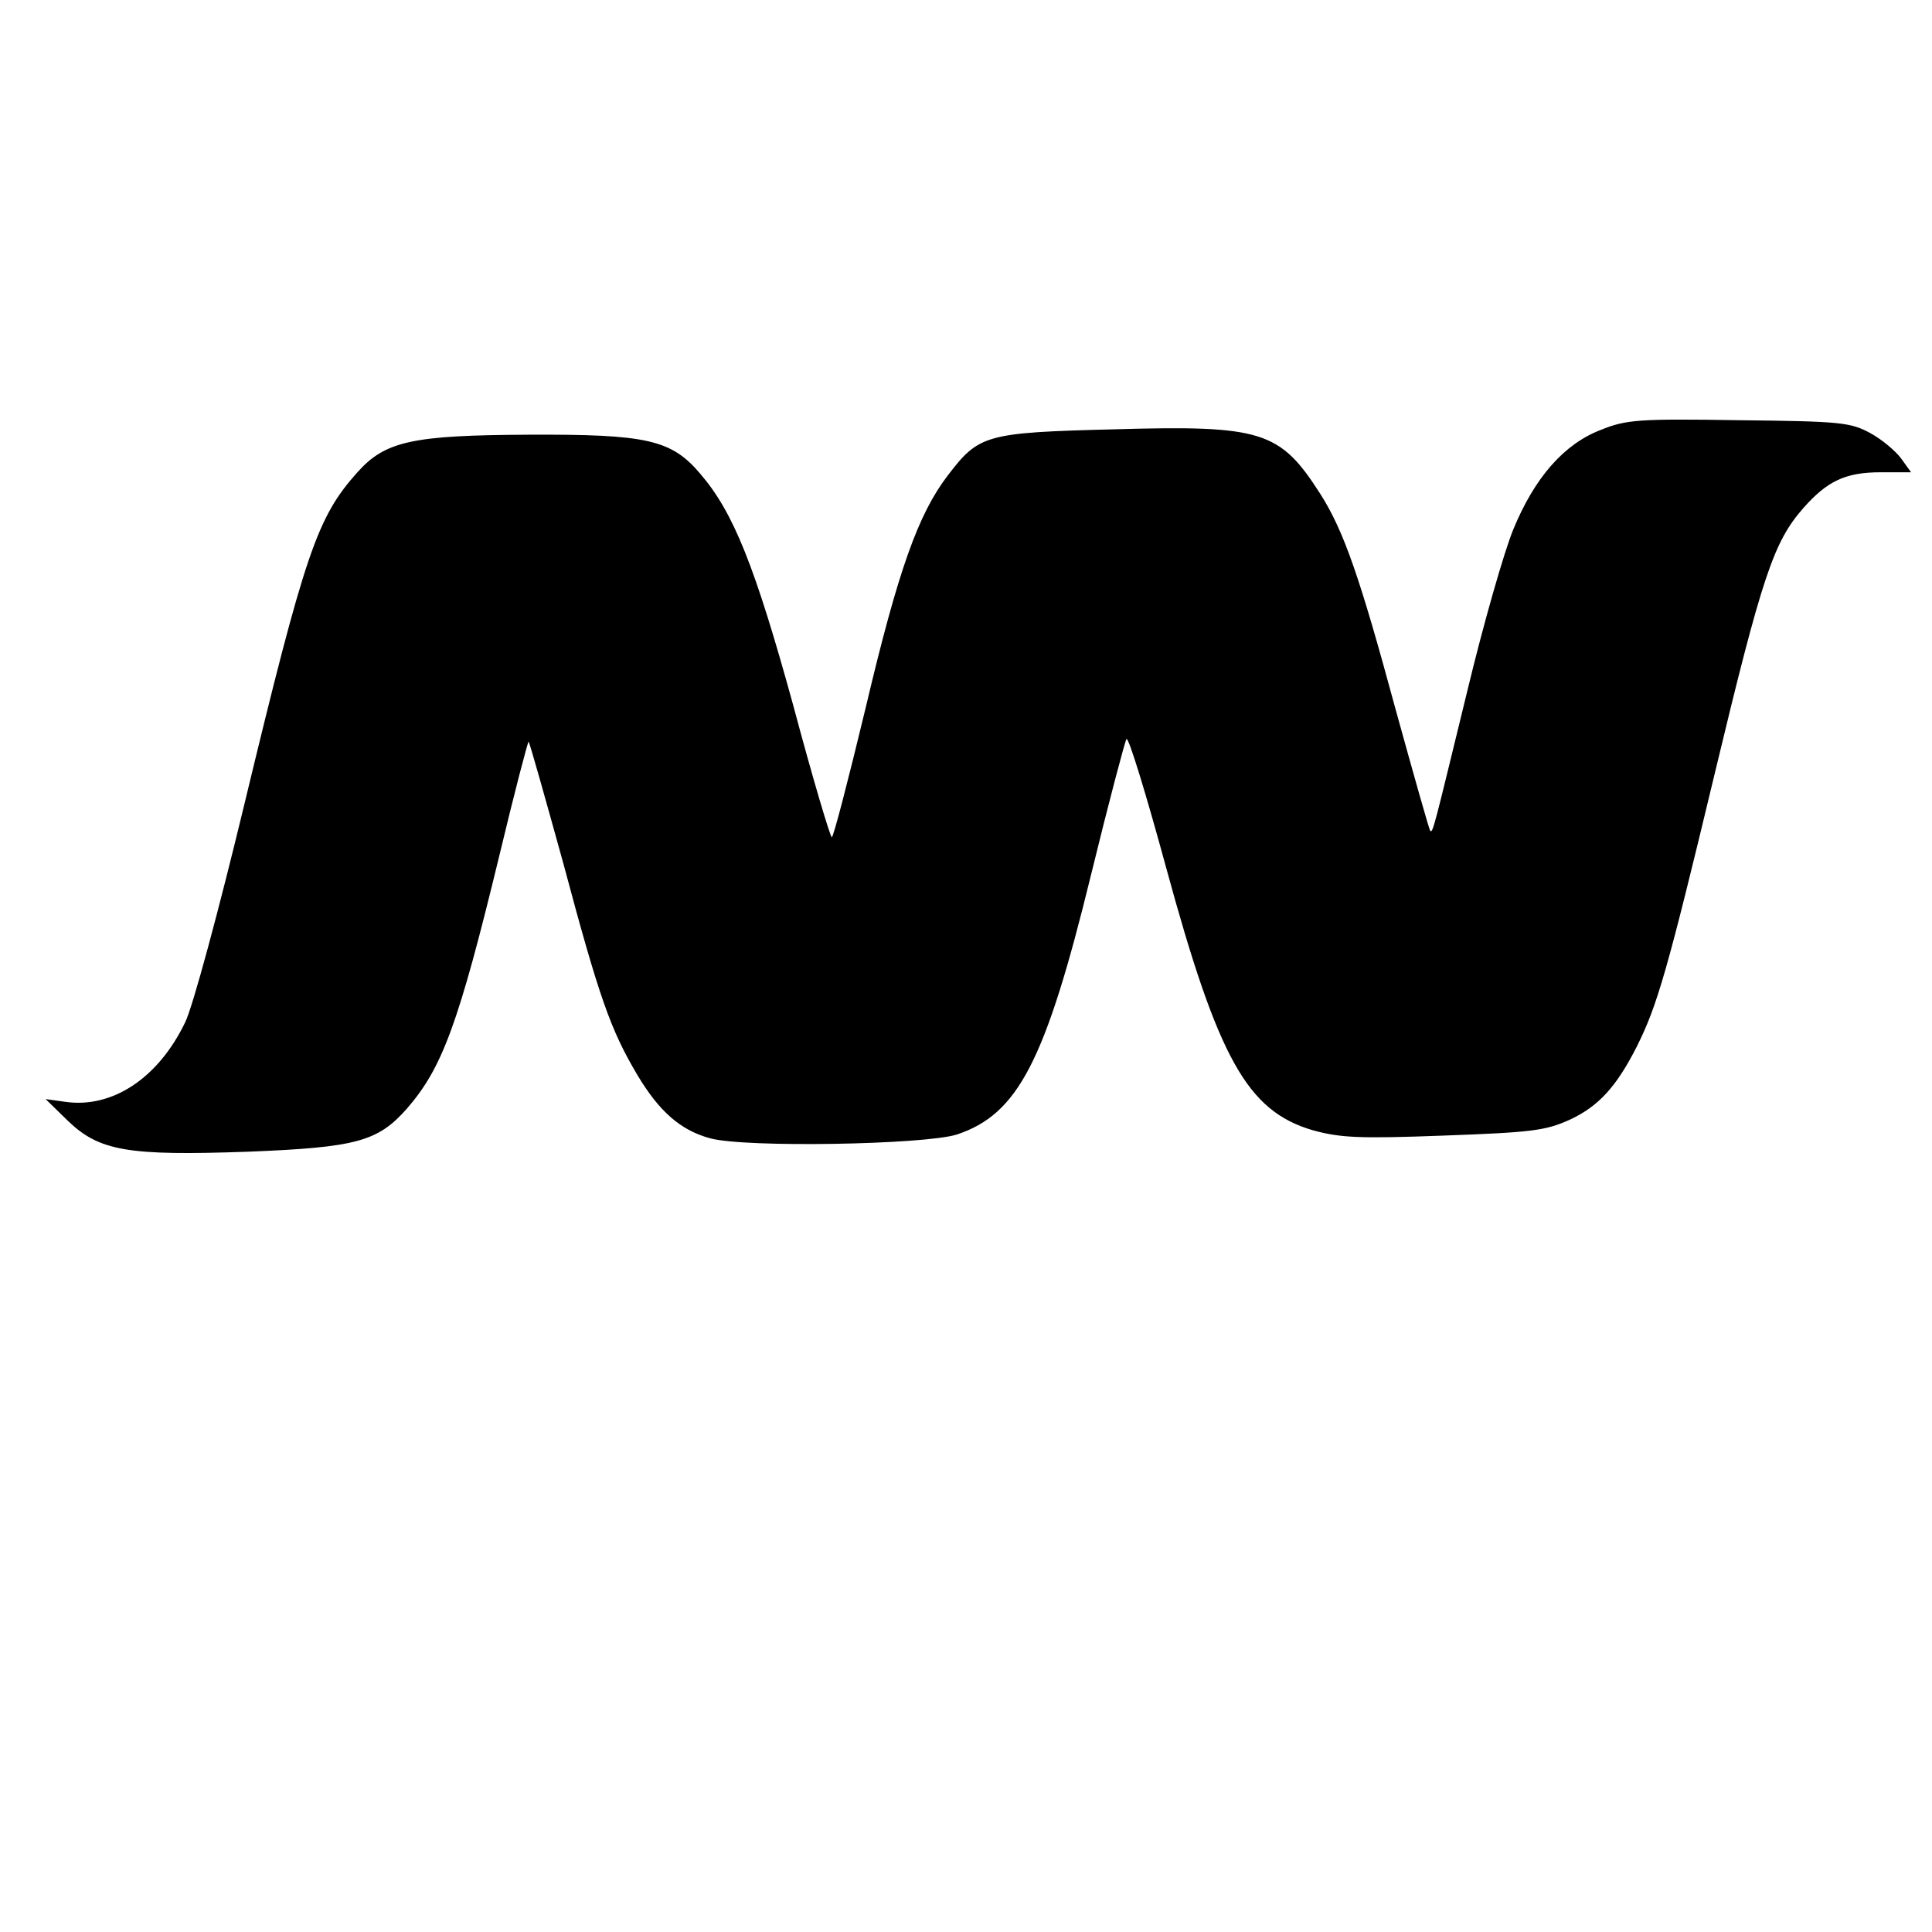
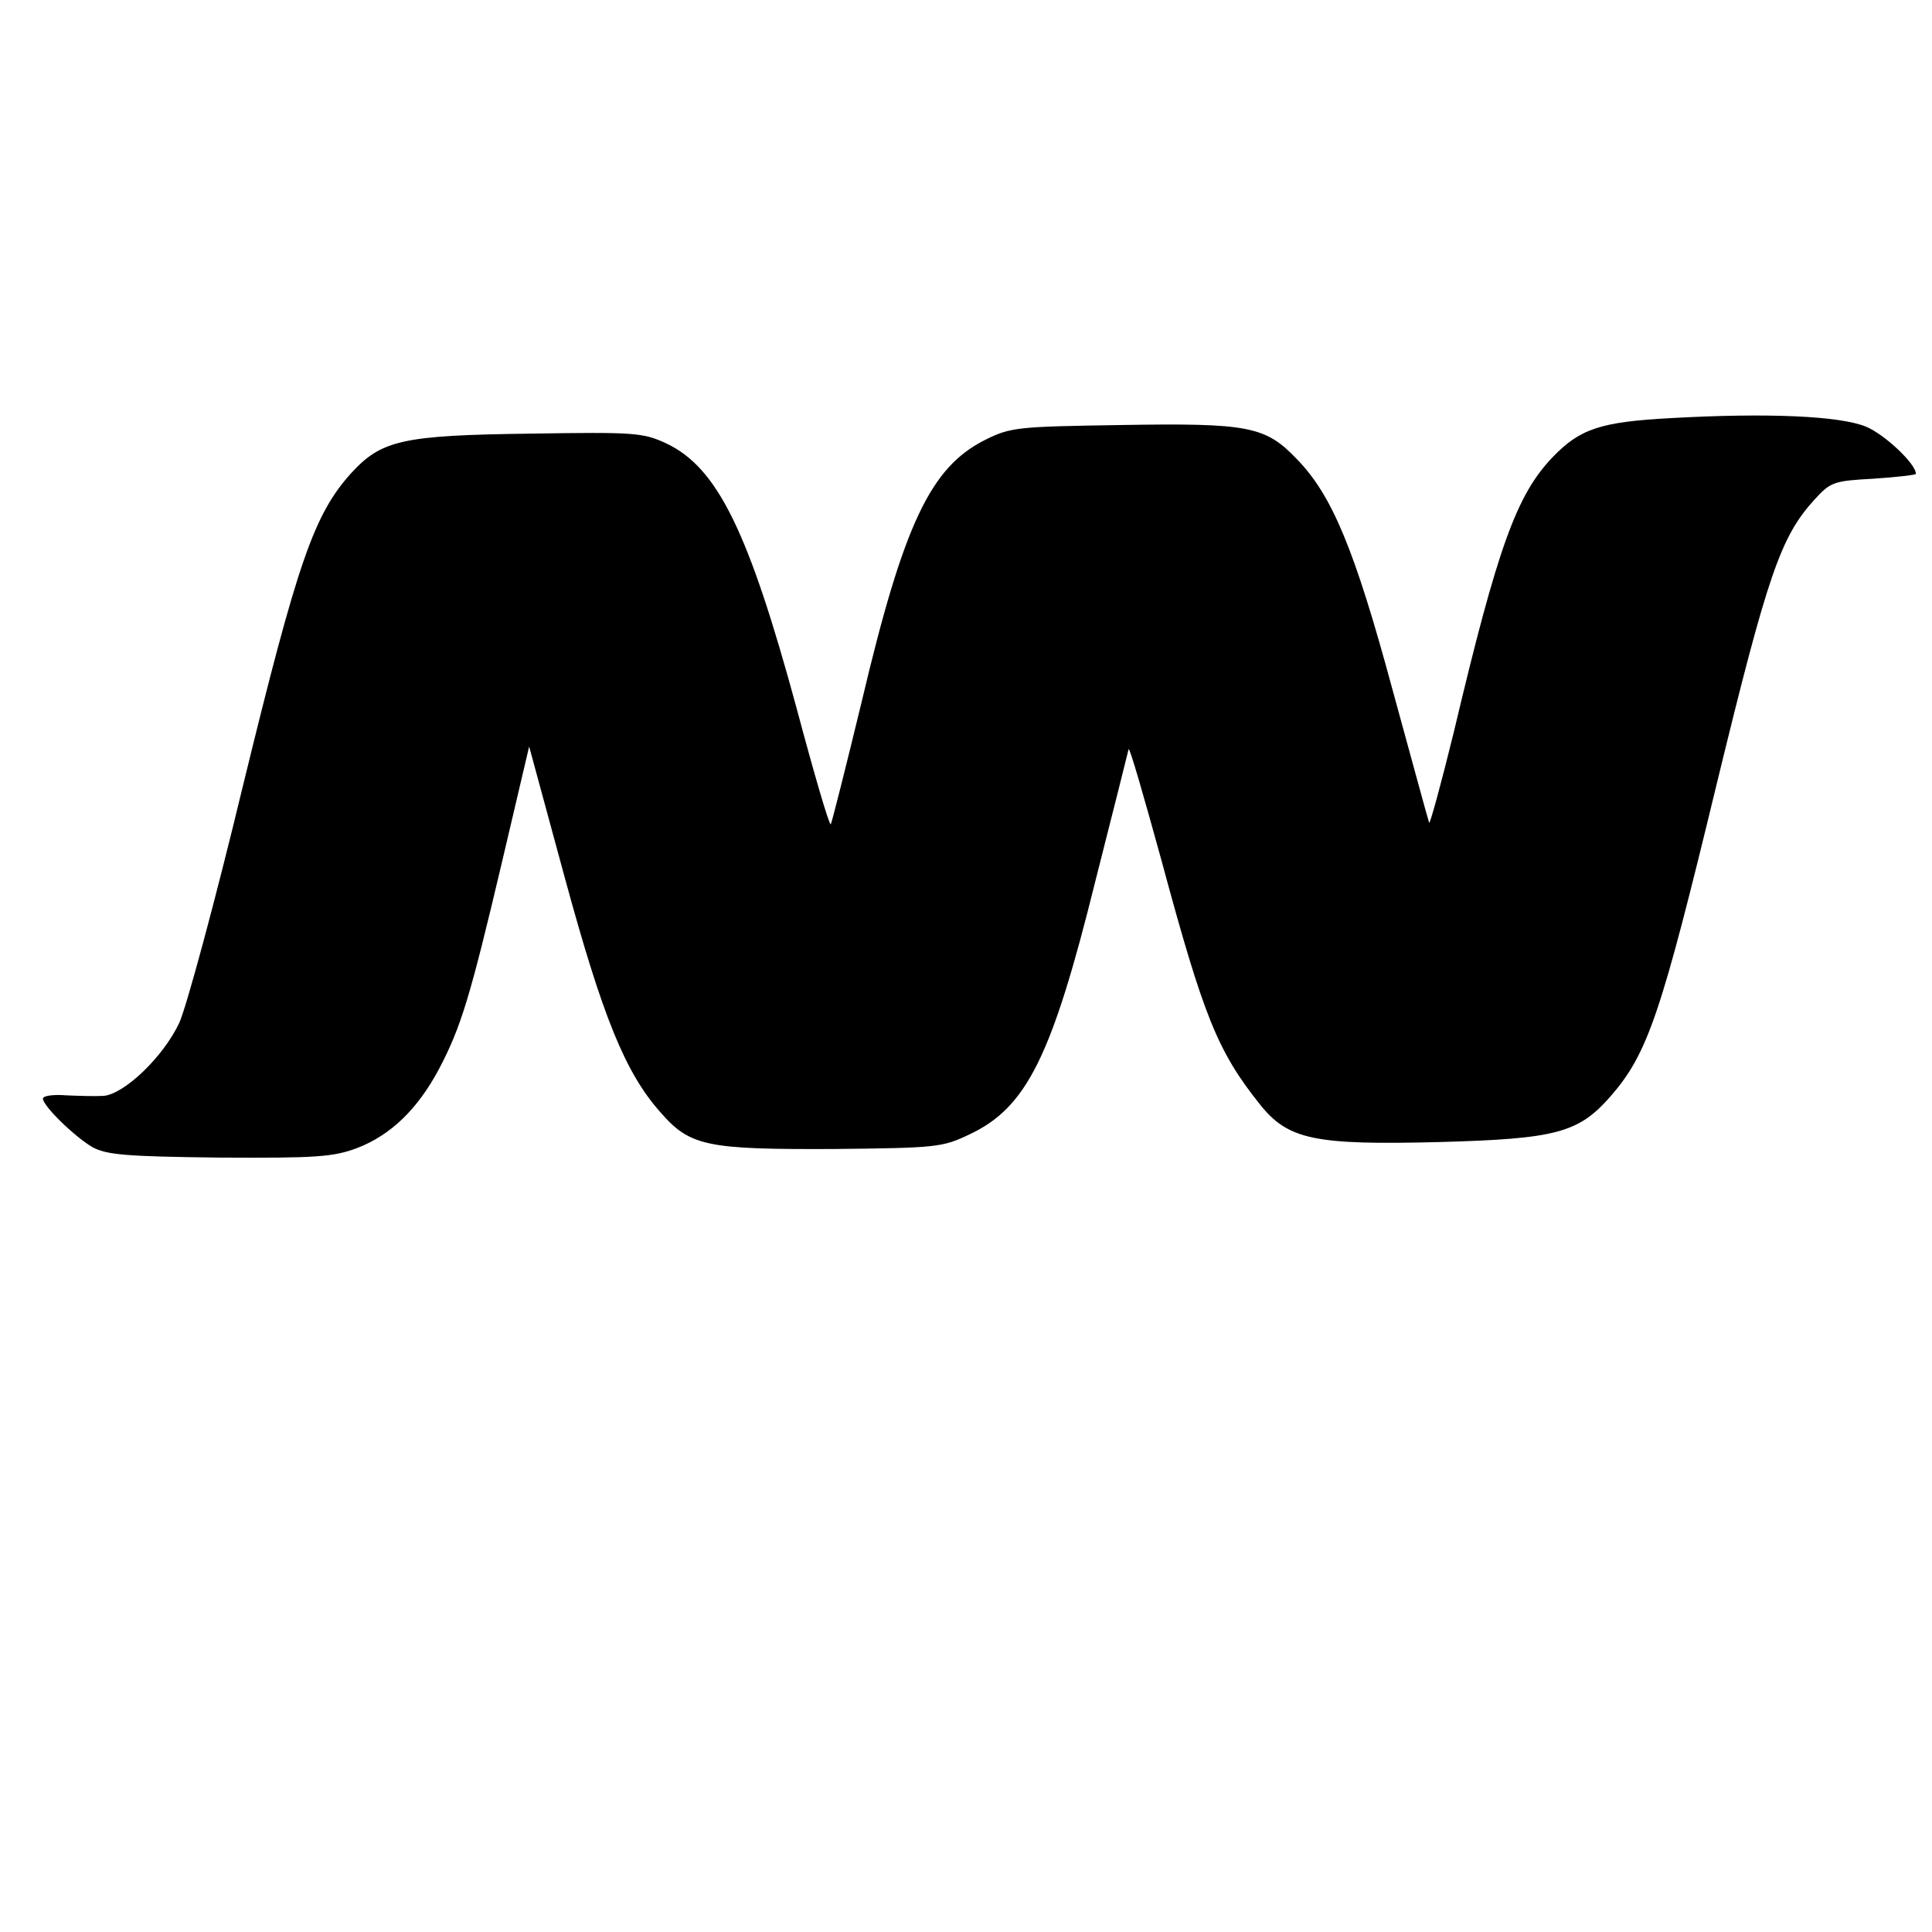
<svg xmlns="http://www.w3.org/2000/svg" version="1.0" width="360pt" height="360pt" viewBox="0 0 360 360" preserveAspectRatio="xMidYMid meet">
  <g transform="translate(0,360) scale(0.1,-0.1)" fill="#000000" stroke="none">
-     <path d="M2983 2799 c-68 -26 -123 -88 -163 -185 -17 -41 -56 -177 -86 -302 -62 -254 -64 -265 -69 -260 -2 2 -31 105 -65 228 -66 244 -96 331 -140 400 -75 117 -108 128 -385 120 -239 -6 -251 -10 -309 -86 -55 -72 -92 -175 -153 -433 -32 -133 -60 -241 -63 -241 -3 0 -36 111 -72 246 -71 258 -111 359 -173 431 -54 64 -100 74 -320 73 -217 -1 -267 -12 -319 -70 -75 -84 -97 -147 -211 -620 -47 -195 -96 -377 -110 -405 -50 -104 -136 -161 -224 -148 l-36 5 41 -40 c59 -57 112 -66 337 -58 201 8 241 19 295 80 66 76 96 156 173 474 28 117 53 212 54 210 2 -2 31 -105 65 -228 67 -251 88 -309 137 -392 41 -69 81 -104 136 -119 65 -18 400 -12 460 7 114 38 165 136 250 484 33 135 63 248 66 253 4 4 37 -104 74 -240 97 -356 151 -453 273 -489 51 -14 85 -16 244 -10 164 6 190 9 236 30 53 25 86 61 124 136 38 76 57 141 145 508 89 371 110 432 165 495 45 51 79 67 145 67 l56 0 -18 25 c-10 14 -36 36 -58 48 -37 20 -55 22 -245 24 -187 3 -210 1 -257 -18z" />
+     <path d="M3115 2821 c-133 -7 -171 -20 -222 -73 -67 -70 -102 -166 -184 -512 -24 -98 -45 -174 -46 -169 -2 5 -32 116 -68 247 -71 263 -113 363 -178 430 -59 62 -90 68 -330 64 -192 -3 -204 -4 -252 -28 -101 -51 -151 -156 -229 -486 -30 -124 -56 -227 -58 -230 -3 -2 -31 94 -63 214 -90 332 -148 451 -244 496 -43 20 -60 21 -251 18 -241 -3 -279 -12 -336 -74 -69 -77 -99 -163 -201 -581 -52 -216 -106 -415 -119 -443 -30 -64 -103 -133 -141 -136 -16 -1 -47 0 -70 1 -24 2 -43 -1 -43 -6 0 -14 60 -72 93 -91 27 -14 63 -17 237 -19 179 -1 211 1 256 18 62 24 112 72 152 147 41 78 58 134 117 384 l51 217 66 -243 c71 -261 113 -365 179 -439 55 -63 86 -69 323 -68 190 2 202 3 252 27 107 50 154 145 235 472 33 130 61 241 62 246 2 4 29 -90 62 -210 78 -289 104 -353 182 -451 53 -67 102 -77 337 -71 215 6 257 17 316 84 71 81 95 154 200 588 94 386 118 456 181 525 30 33 36 35 110 39 44 3 79 7 79 9 0 19 -59 74 -93 88 -49 20 -182 26 -362 16z" />
  </g>
</svg>
